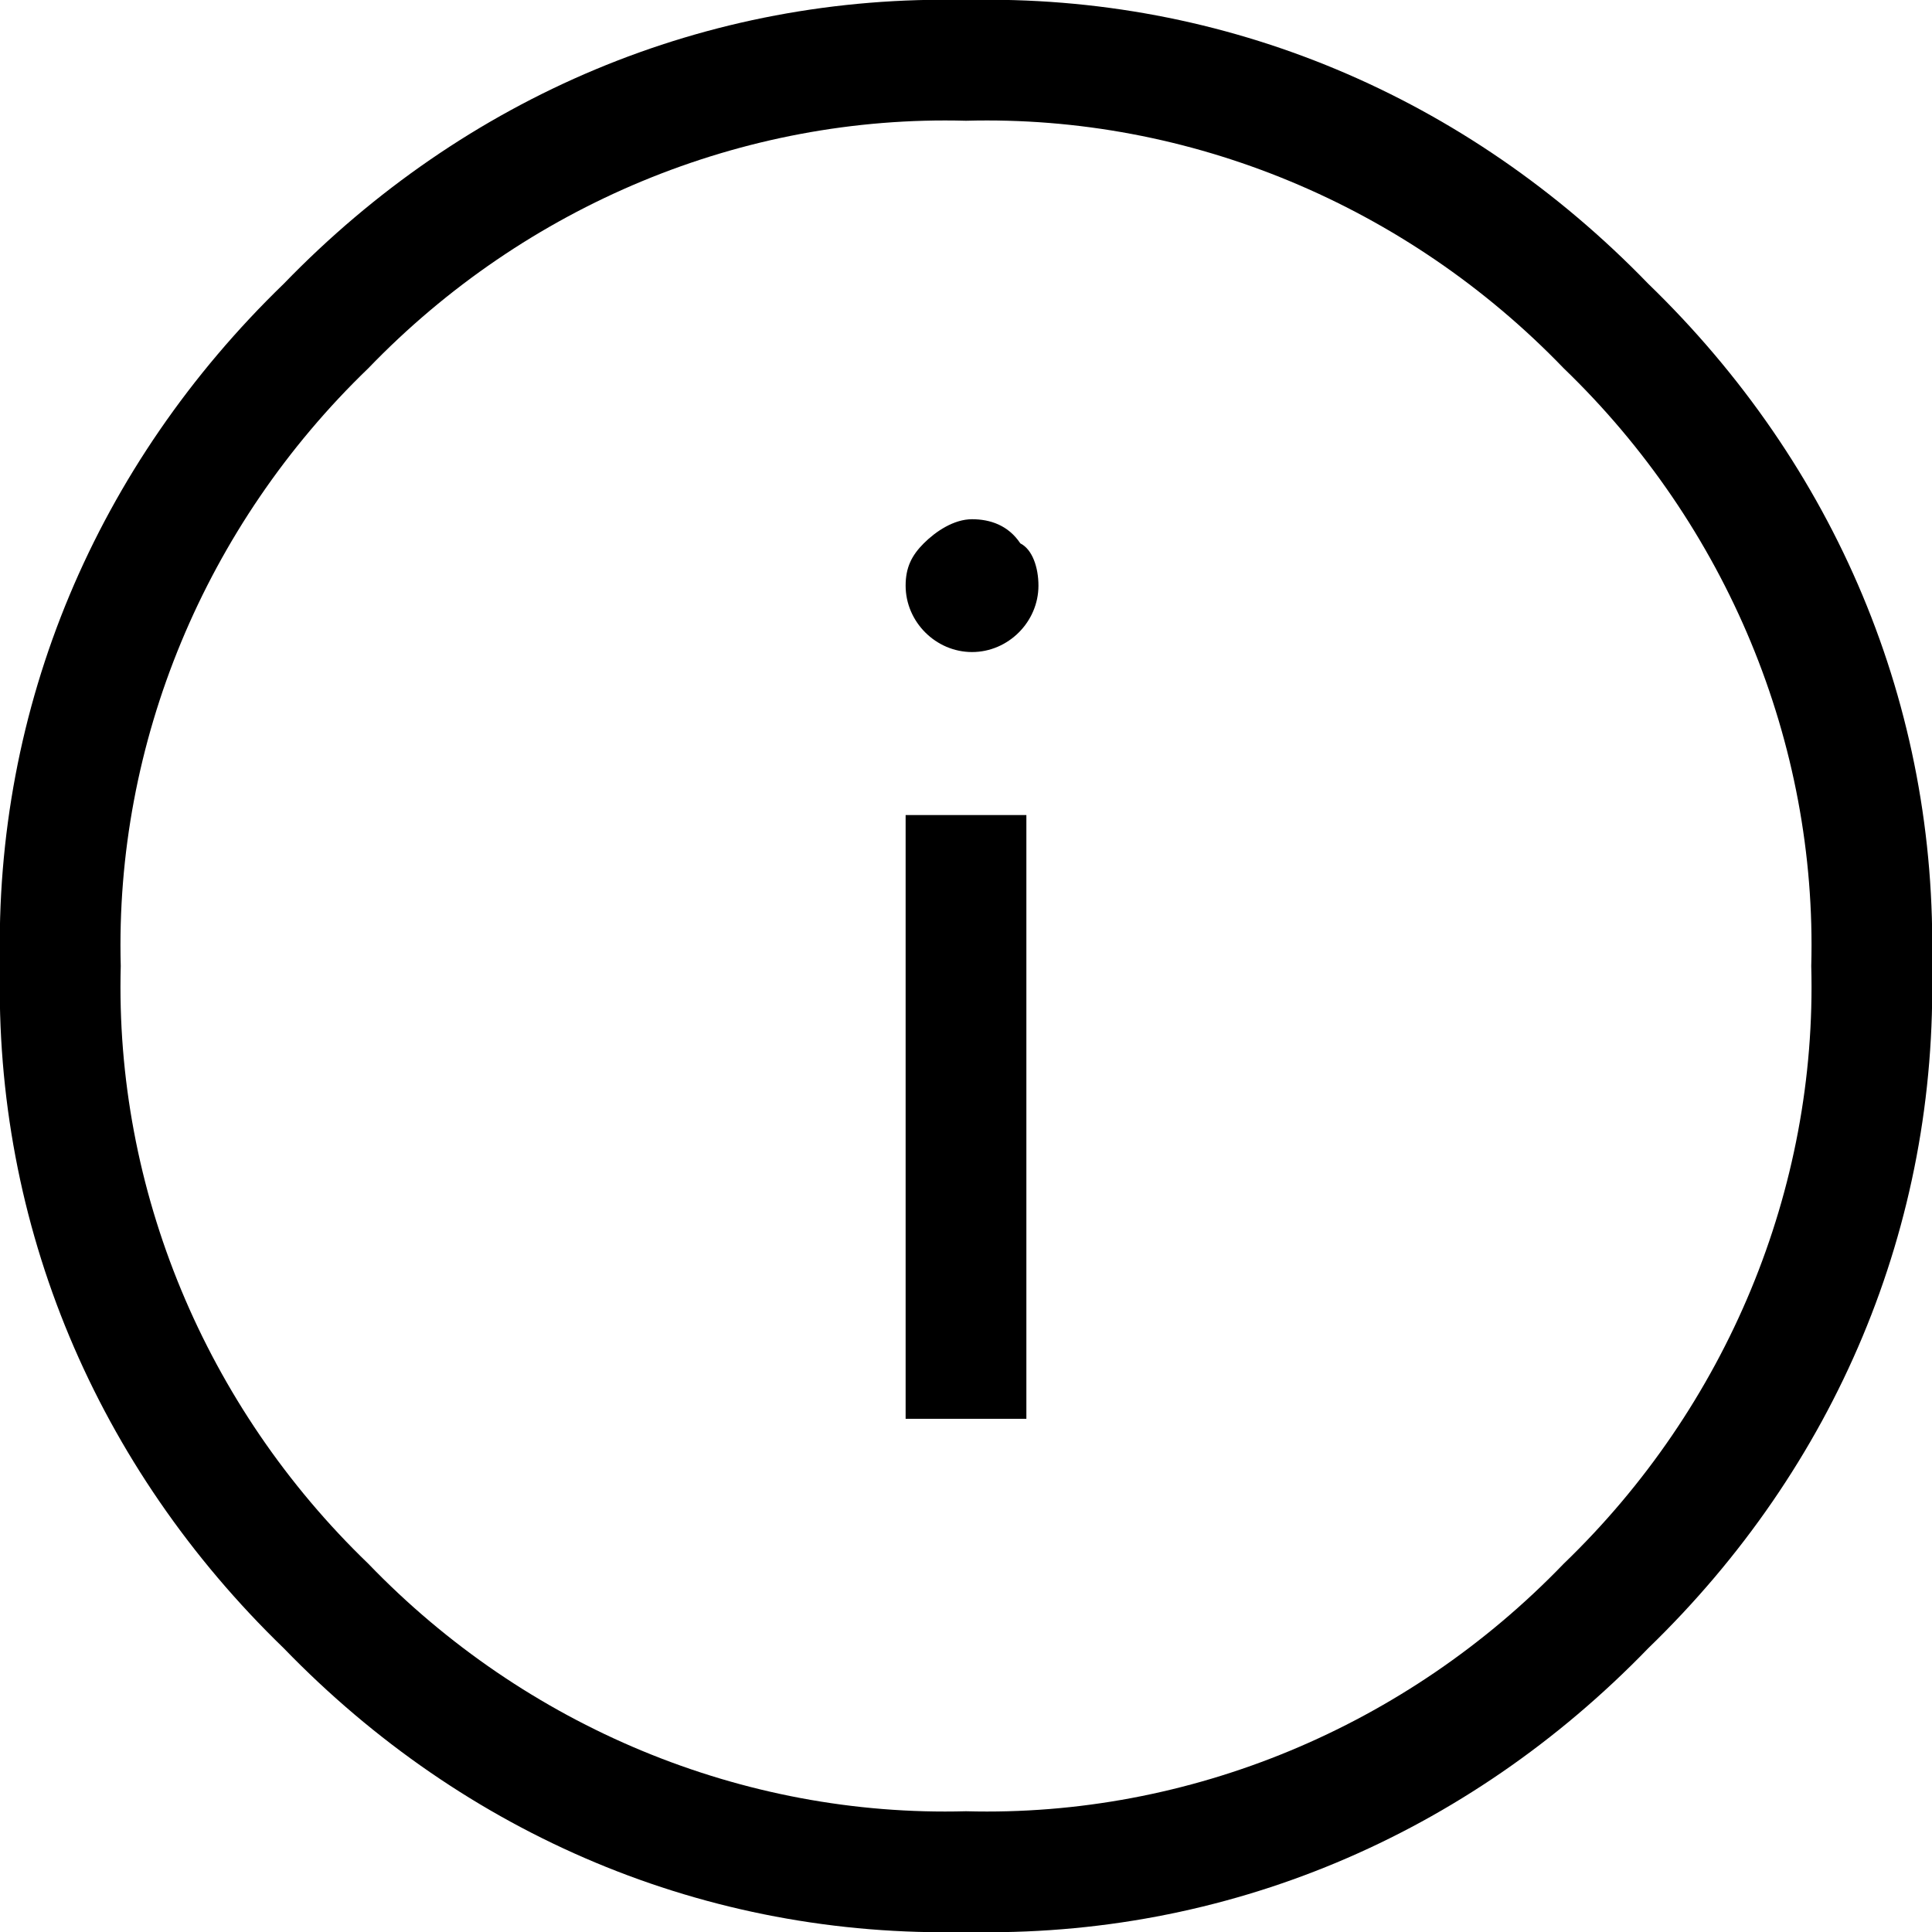
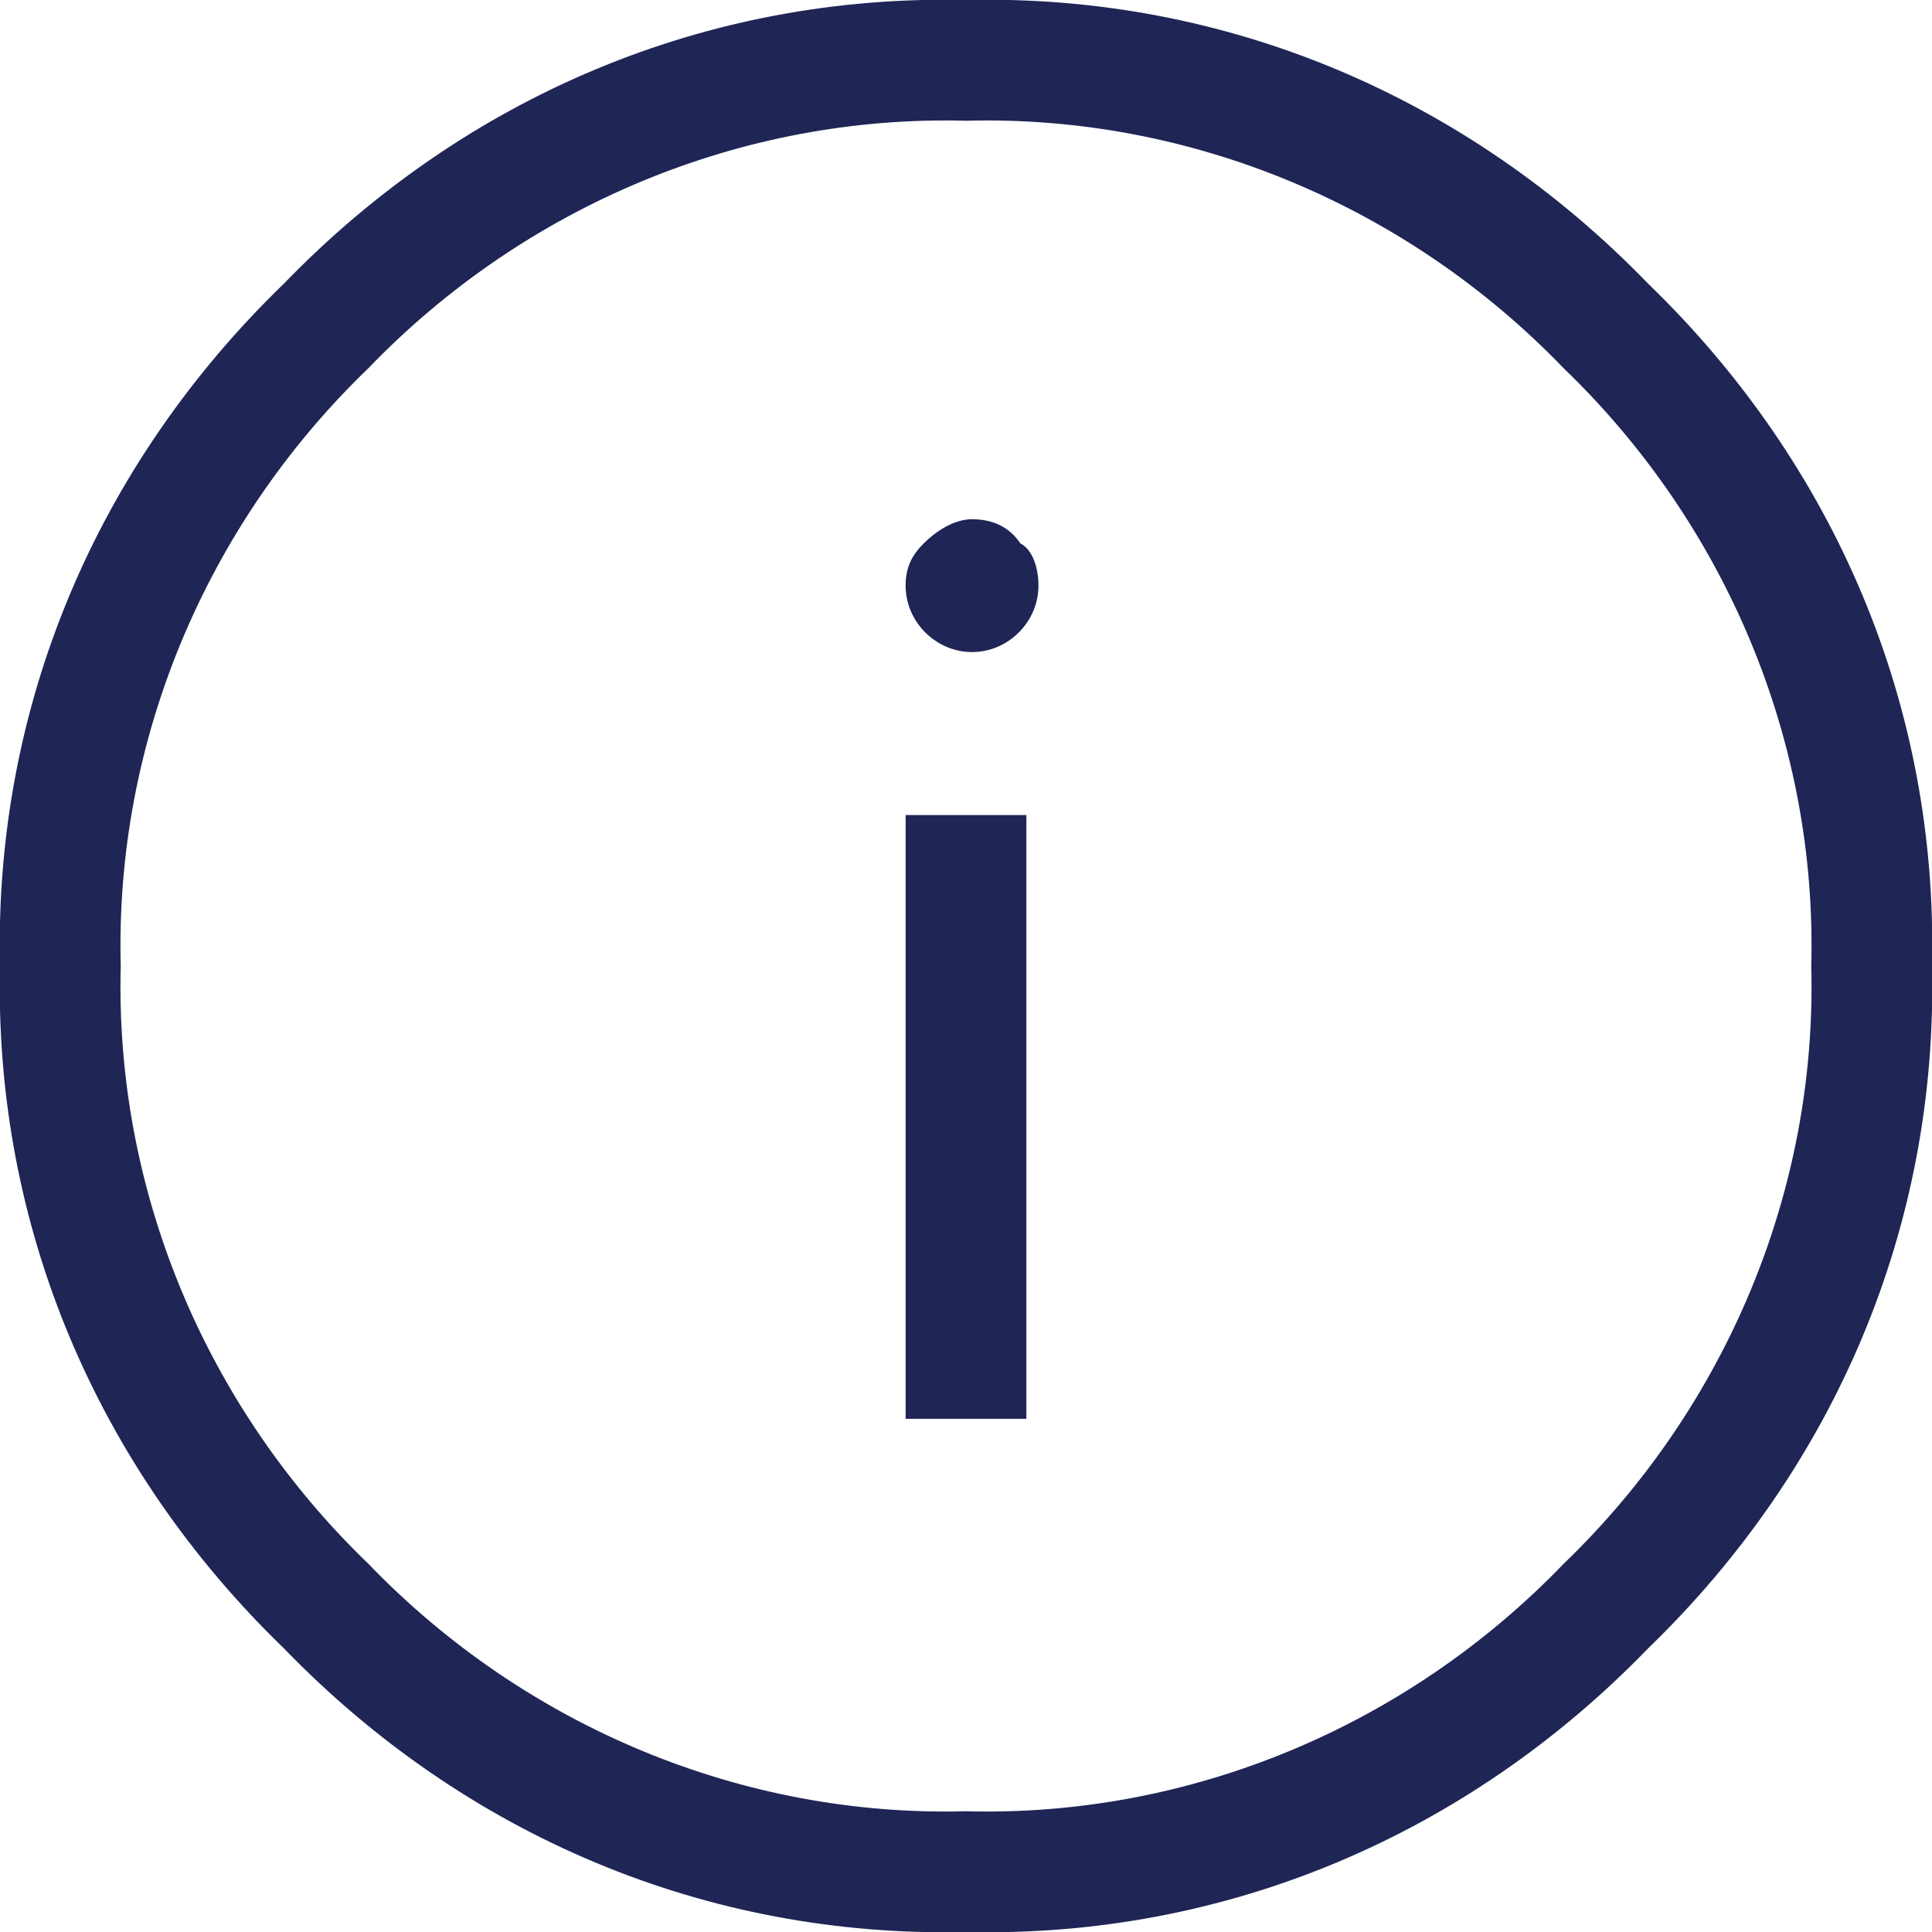
<svg xmlns="http://www.w3.org/2000/svg" version="1.1" id="a09d476d-b8a8-4697-adb8-468825d43ea2" x="0px" y="0px" viewBox="0 0 32 32" enable-background="new 0 0 32 32" xml:space="preserve">
-   <path id="a769942e-f1e7-4cba-8f00-88cf5265a492" fill-rule="evenodd" clip-rule="evenodd" d="M15,23.5h2v-10h-2V23.5z M17.2,9.7  c0,0.6-0.5,1.1-1.1,1.1c-0.6,0-1.1-0.5-1.1-1.1c0-0.3,0.1-0.5,0.3-0.7c0.2-0.2,0.5-0.4,0.8-0.4c0.3,0,0.6,0.1,0.8,0.4  C17.1,9.1,17.2,9.4,17.2,9.7z M30,16c0.1-3.7-1.4-7.3-4.1-9.9C23.3,3.4,19.7,1.9,16,2c-3.7-0.1-7.3,1.4-9.9,4.1  C3.4,8.7,1.9,12.3,2,16c-0.1,3.7,1.4,7.3,4.1,9.9c2.6,2.7,6.2,4.2,9.9,4.1c3.7,0.1,7.3-1.4,9.9-4.1C28.6,23.3,30.1,19.7,30,16z   M32,16c0.1,4.3-1.6,8.3-4.7,11.3c-3,3.1-7,4.8-11.3,4.7c-4.3,0.1-8.3-1.6-11.3-4.7c-3.1-3-4.8-7-4.7-11.3  c-0.1-4.3,1.6-8.3,4.7-11.3c3-3.1,7-4.8,11.3-4.7c4.3-0.1,8.3,1.6,11.3,4.7C30.4,7.7,32.1,11.7,32,16z" />
+   <path id="a769942e-f1e7-4cba-8f00-88cf5265a492" fill="#1f2555" fill-rule="evenodd" clip-rule="evenodd" d="M15,23.5h2v-10h-2V23.5z M17.2,9.7  c0,0.6-0.5,1.1-1.1,1.1c-0.6,0-1.1-0.5-1.1-1.1c0-0.3,0.1-0.5,0.3-0.7c0.2-0.2,0.5-0.4,0.8-0.4c0.3,0,0.6,0.1,0.8,0.4  C17.1,9.1,17.2,9.4,17.2,9.7z M30,16c0.1-3.7-1.4-7.3-4.1-9.9C23.3,3.4,19.7,1.9,16,2c-3.7-0.1-7.3,1.4-9.9,4.1  C3.4,8.7,1.9,12.3,2,16c-0.1,3.7,1.4,7.3,4.1,9.9c2.6,2.7,6.2,4.2,9.9,4.1c3.7,0.1,7.3-1.4,9.9-4.1C28.6,23.3,30.1,19.7,30,16z   M32,16c0.1,4.3-1.6,8.3-4.7,11.3c-3,3.1-7,4.8-11.3,4.7c-4.3,0.1-8.3-1.6-11.3-4.7c-3.1-3-4.8-7-4.7-11.3  c-0.1-4.3,1.6-8.3,4.7-11.3c3-3.1,7-4.8,11.3-4.7c4.3-0.1,8.3,1.6,11.3,4.7C30.4,7.7,32.1,11.7,32,16z" />
</svg>
